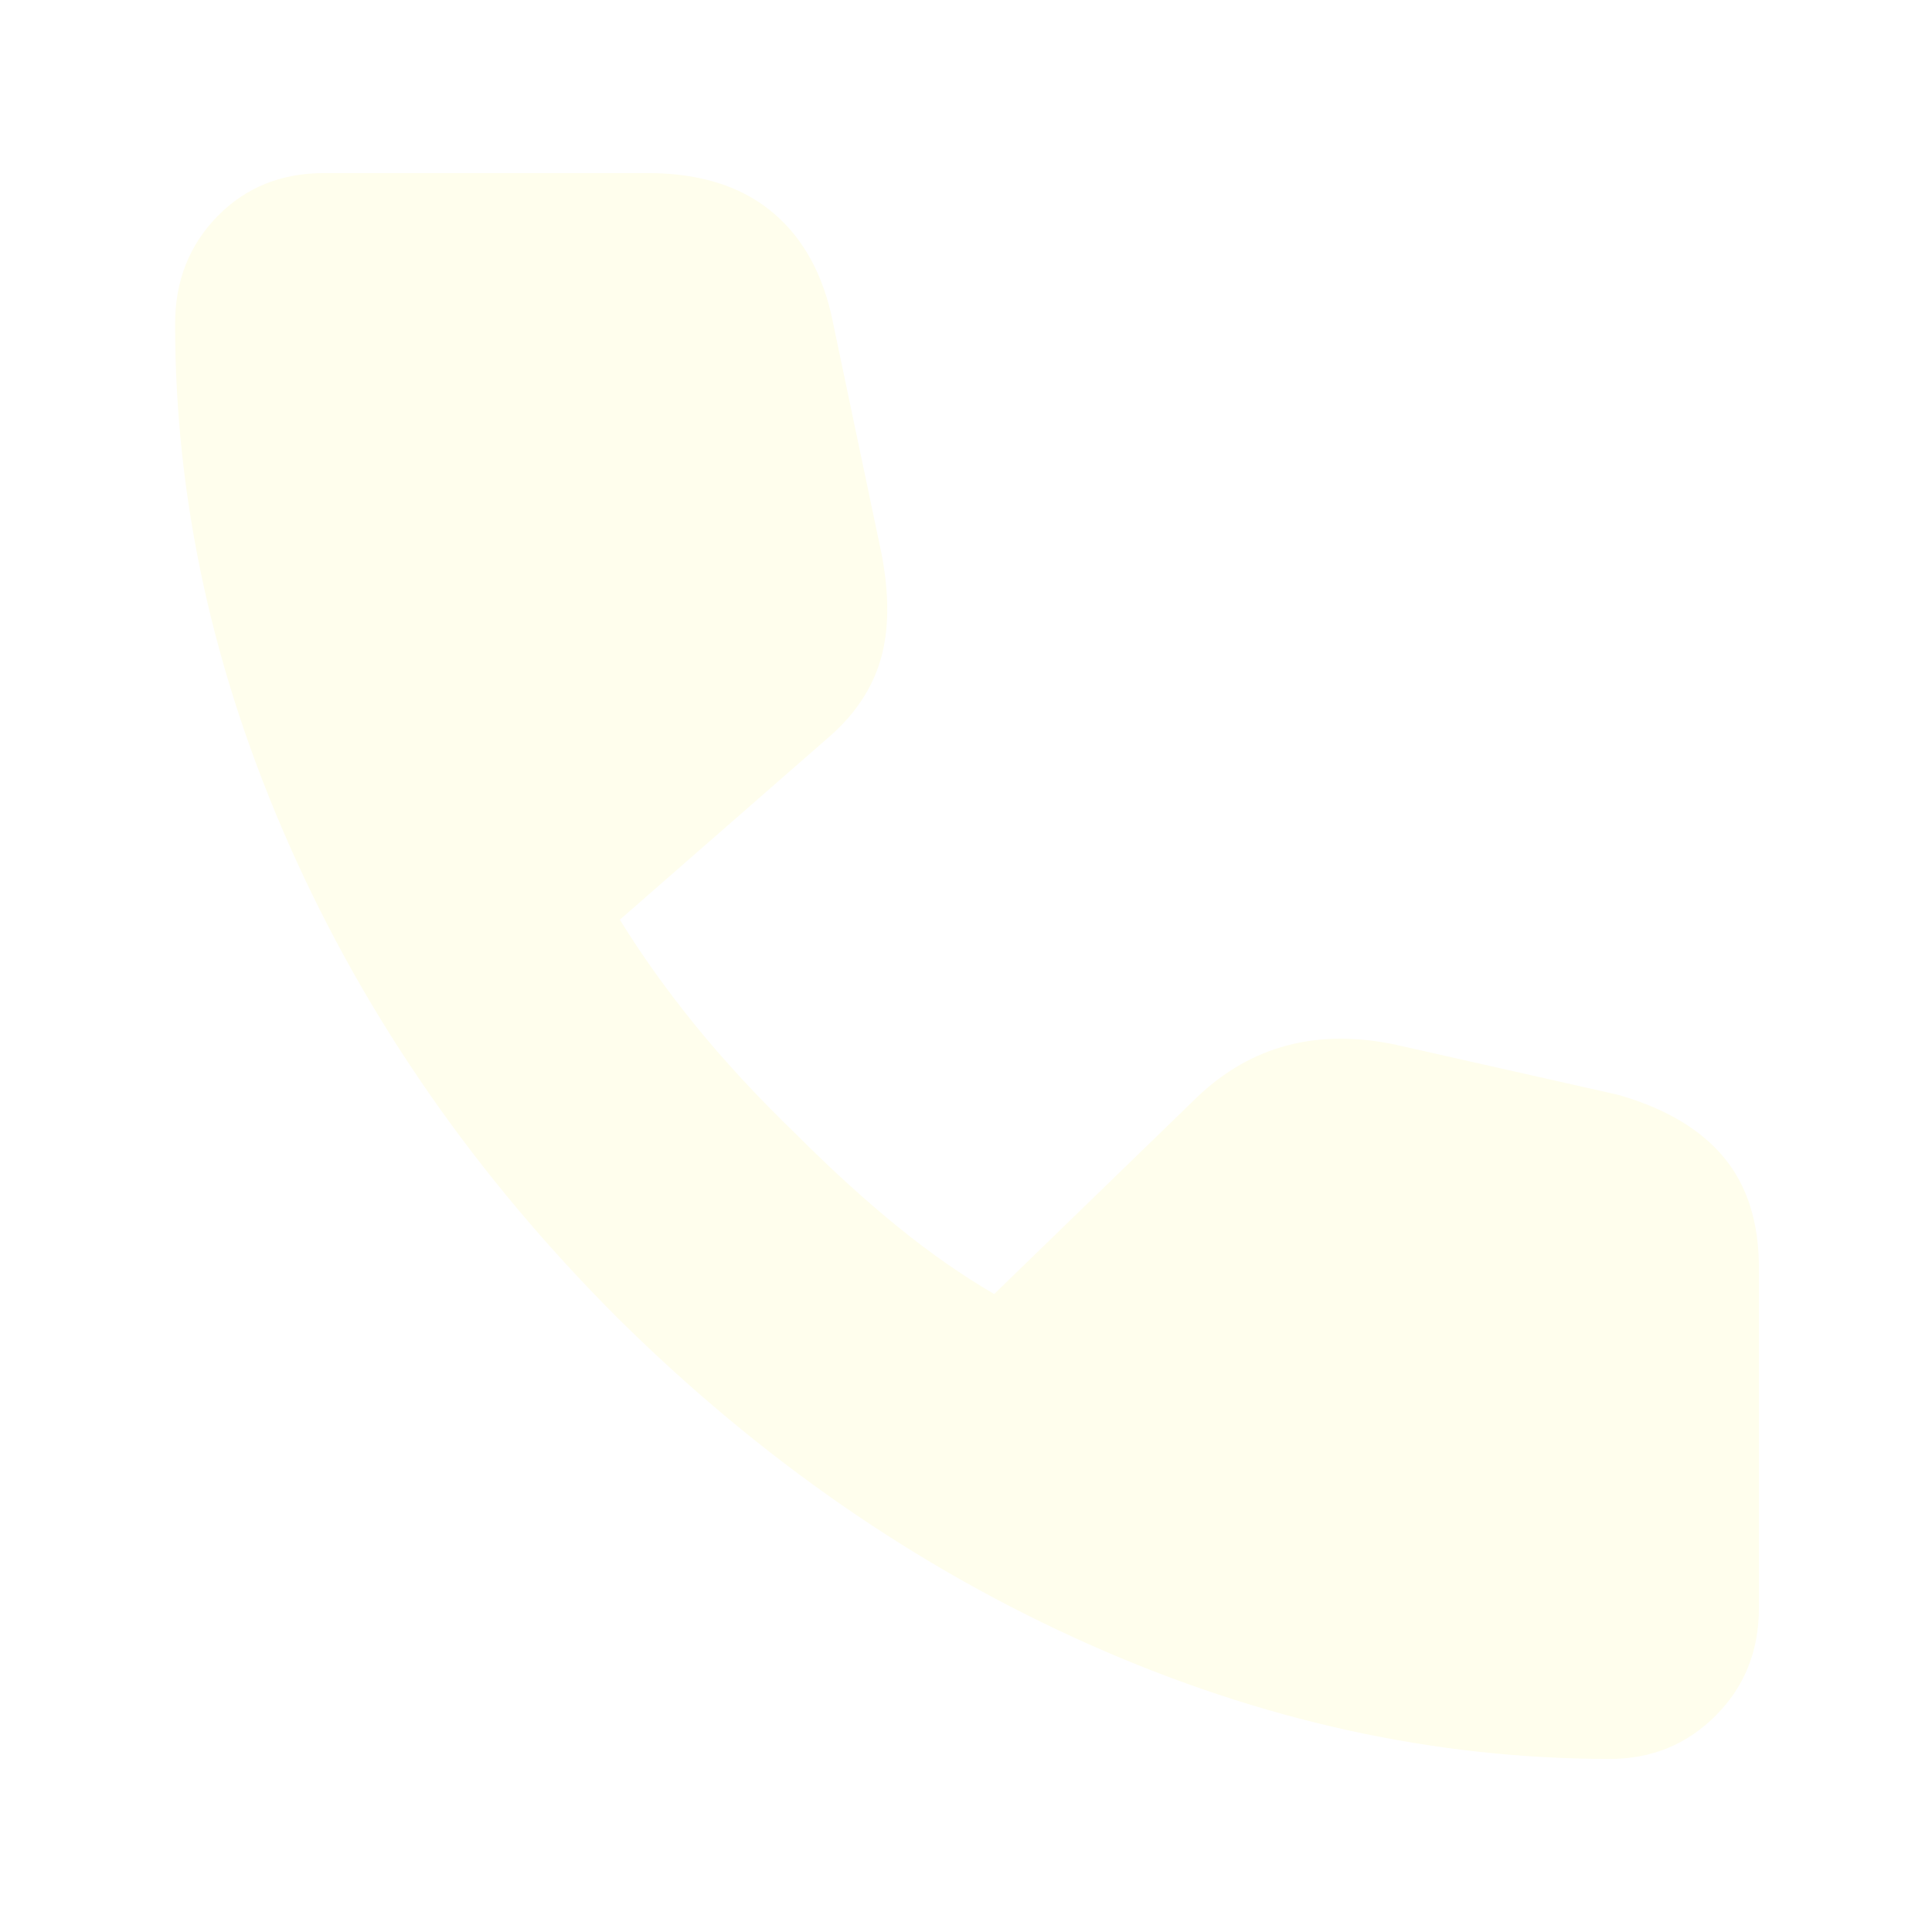
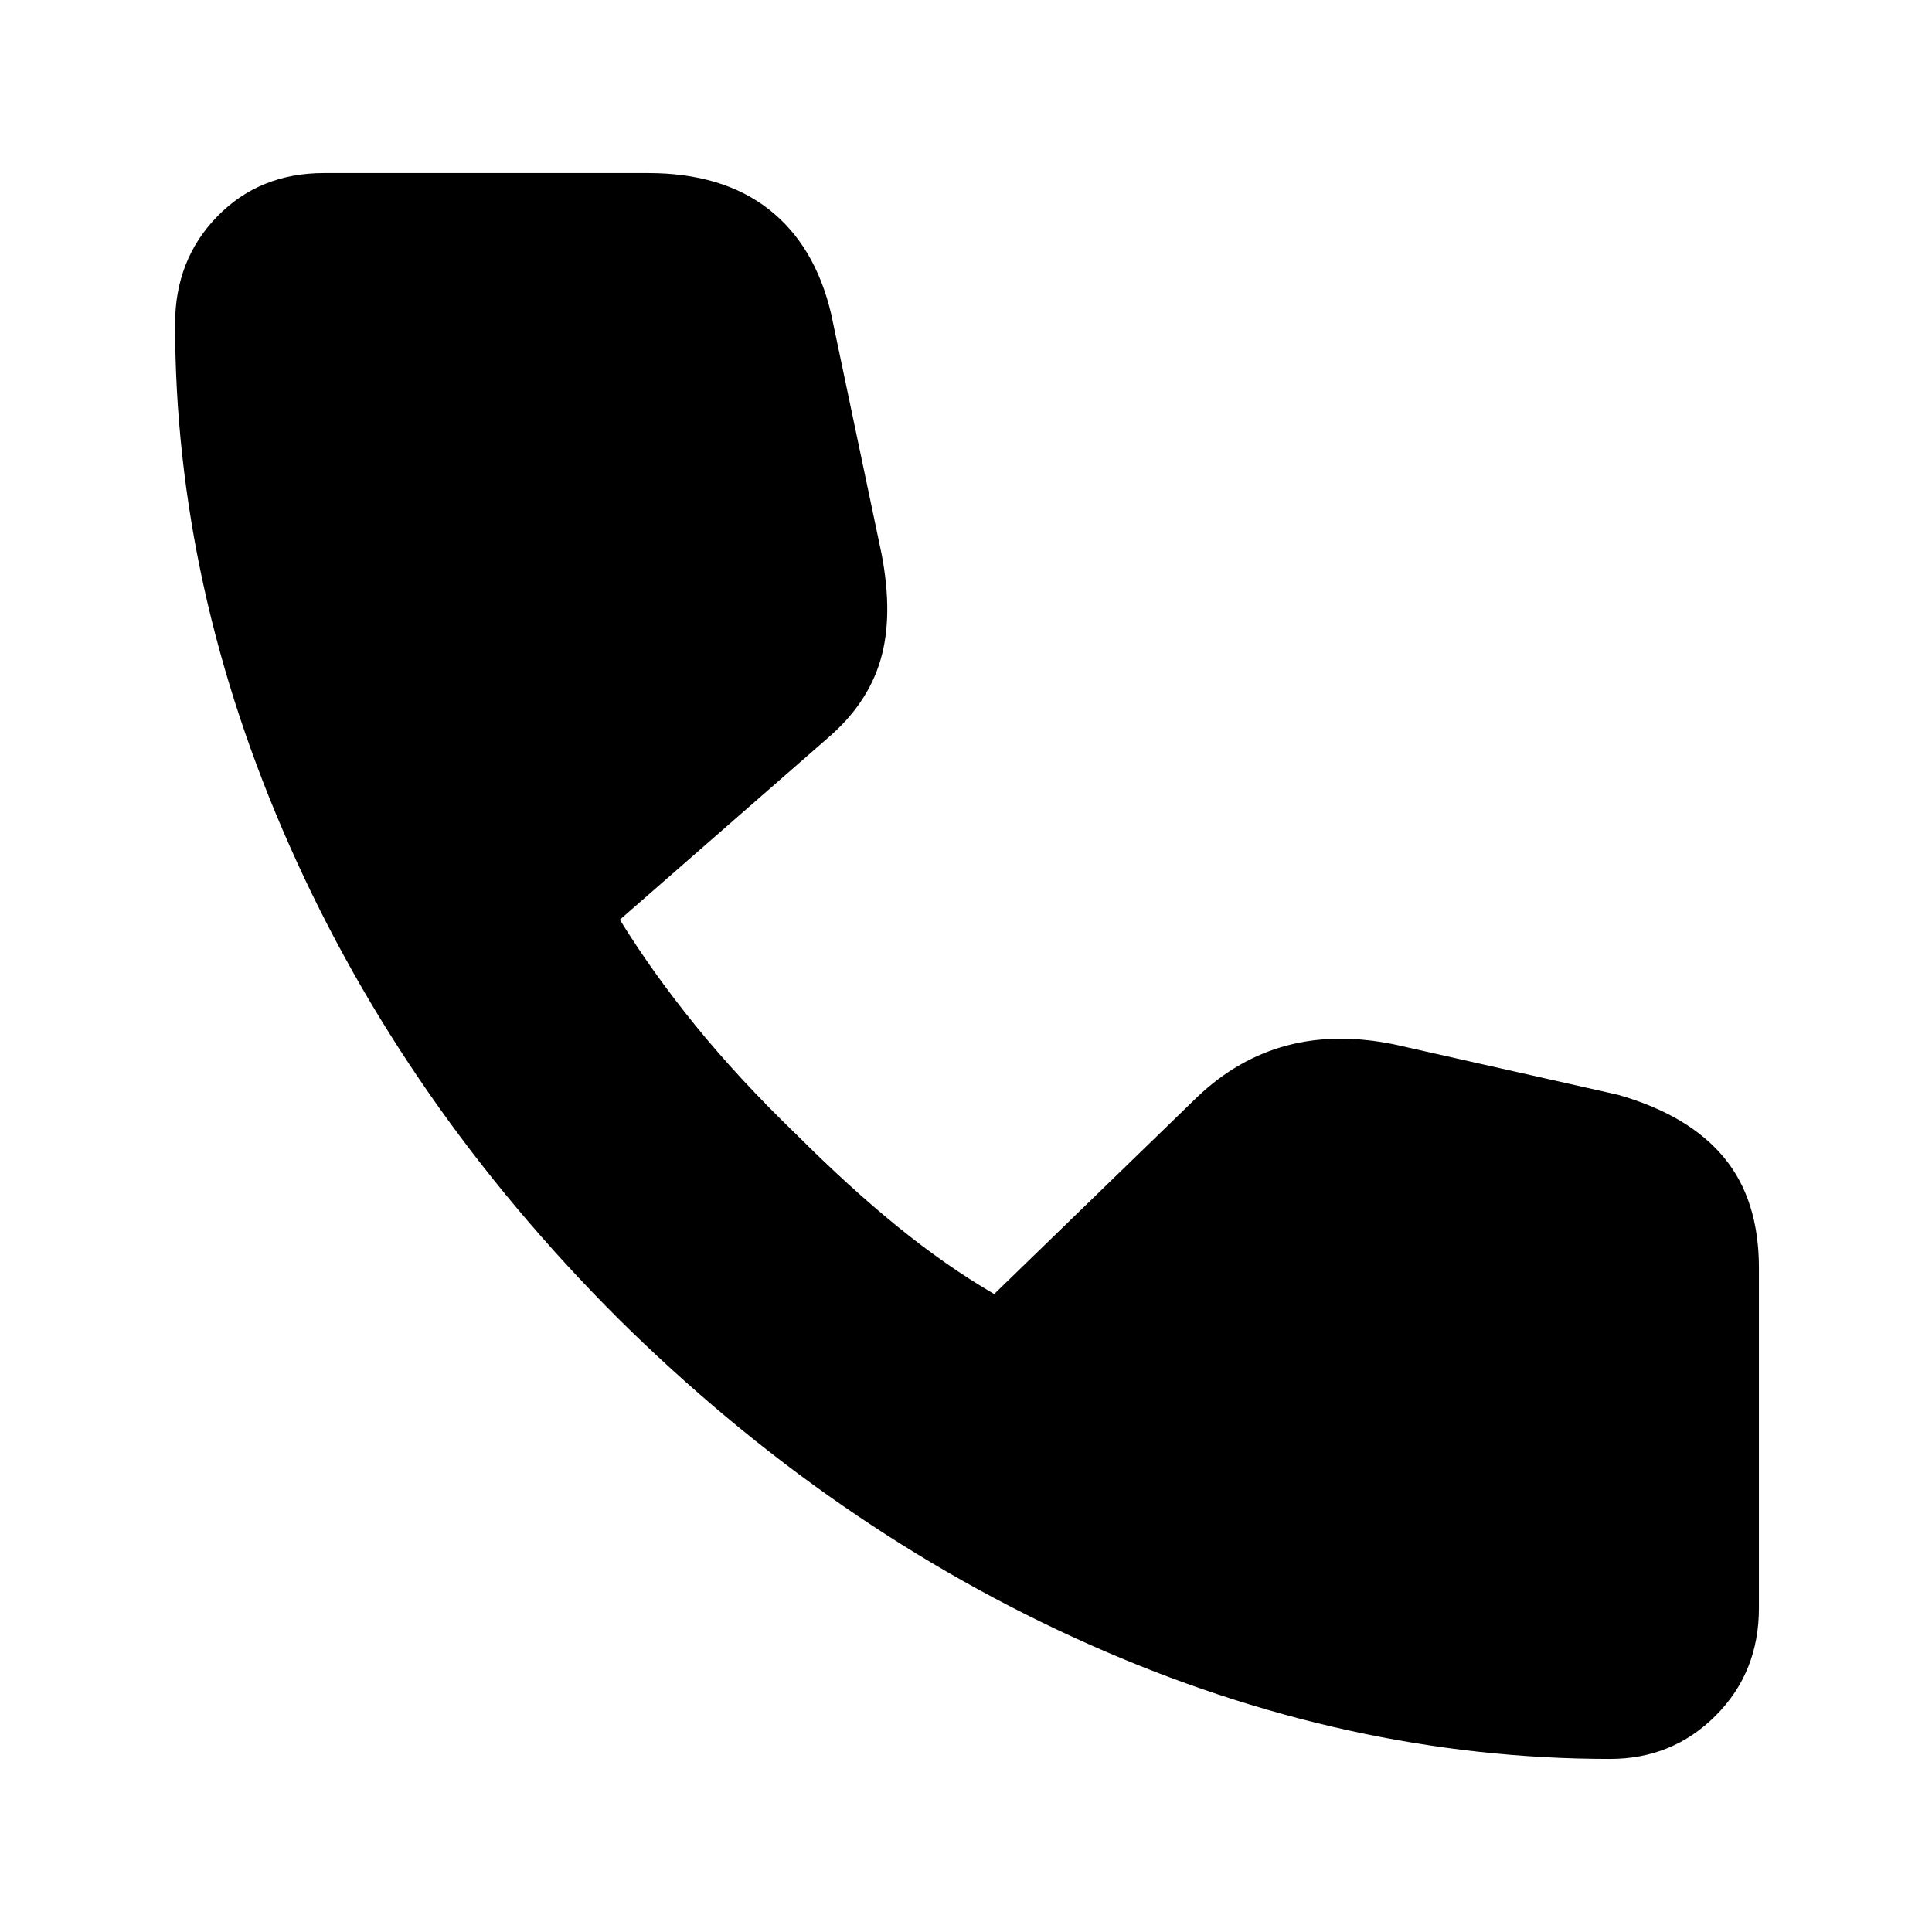
- <svg xmlns="http://www.w3.org/2000/svg" height="24px" viewBox="0 -960 960 960" width="24px" fill="#FFFEED">
+ <svg xmlns="http://www.w3.org/2000/svg" height="24px" viewBox="0 -960 960 960" width="24px">
  <path d="M800-86q-131 0-259-57T307-305Q201-411 144-539.5T87-799q0-32 21-53.5t53-21.5h161q37 0 60 18t31 52l25 119q6 31-.5 53T411-593l-103 90q16 26 37.5 52.5T396-396q26 26 50 45.5t48 33.5l101-98q20-19 44.5-25.5t53.5-.5l111 25q35 10 52.5 31t17.5 55v169q0 32-21.5 53.5T800-86Z" />
</svg>
